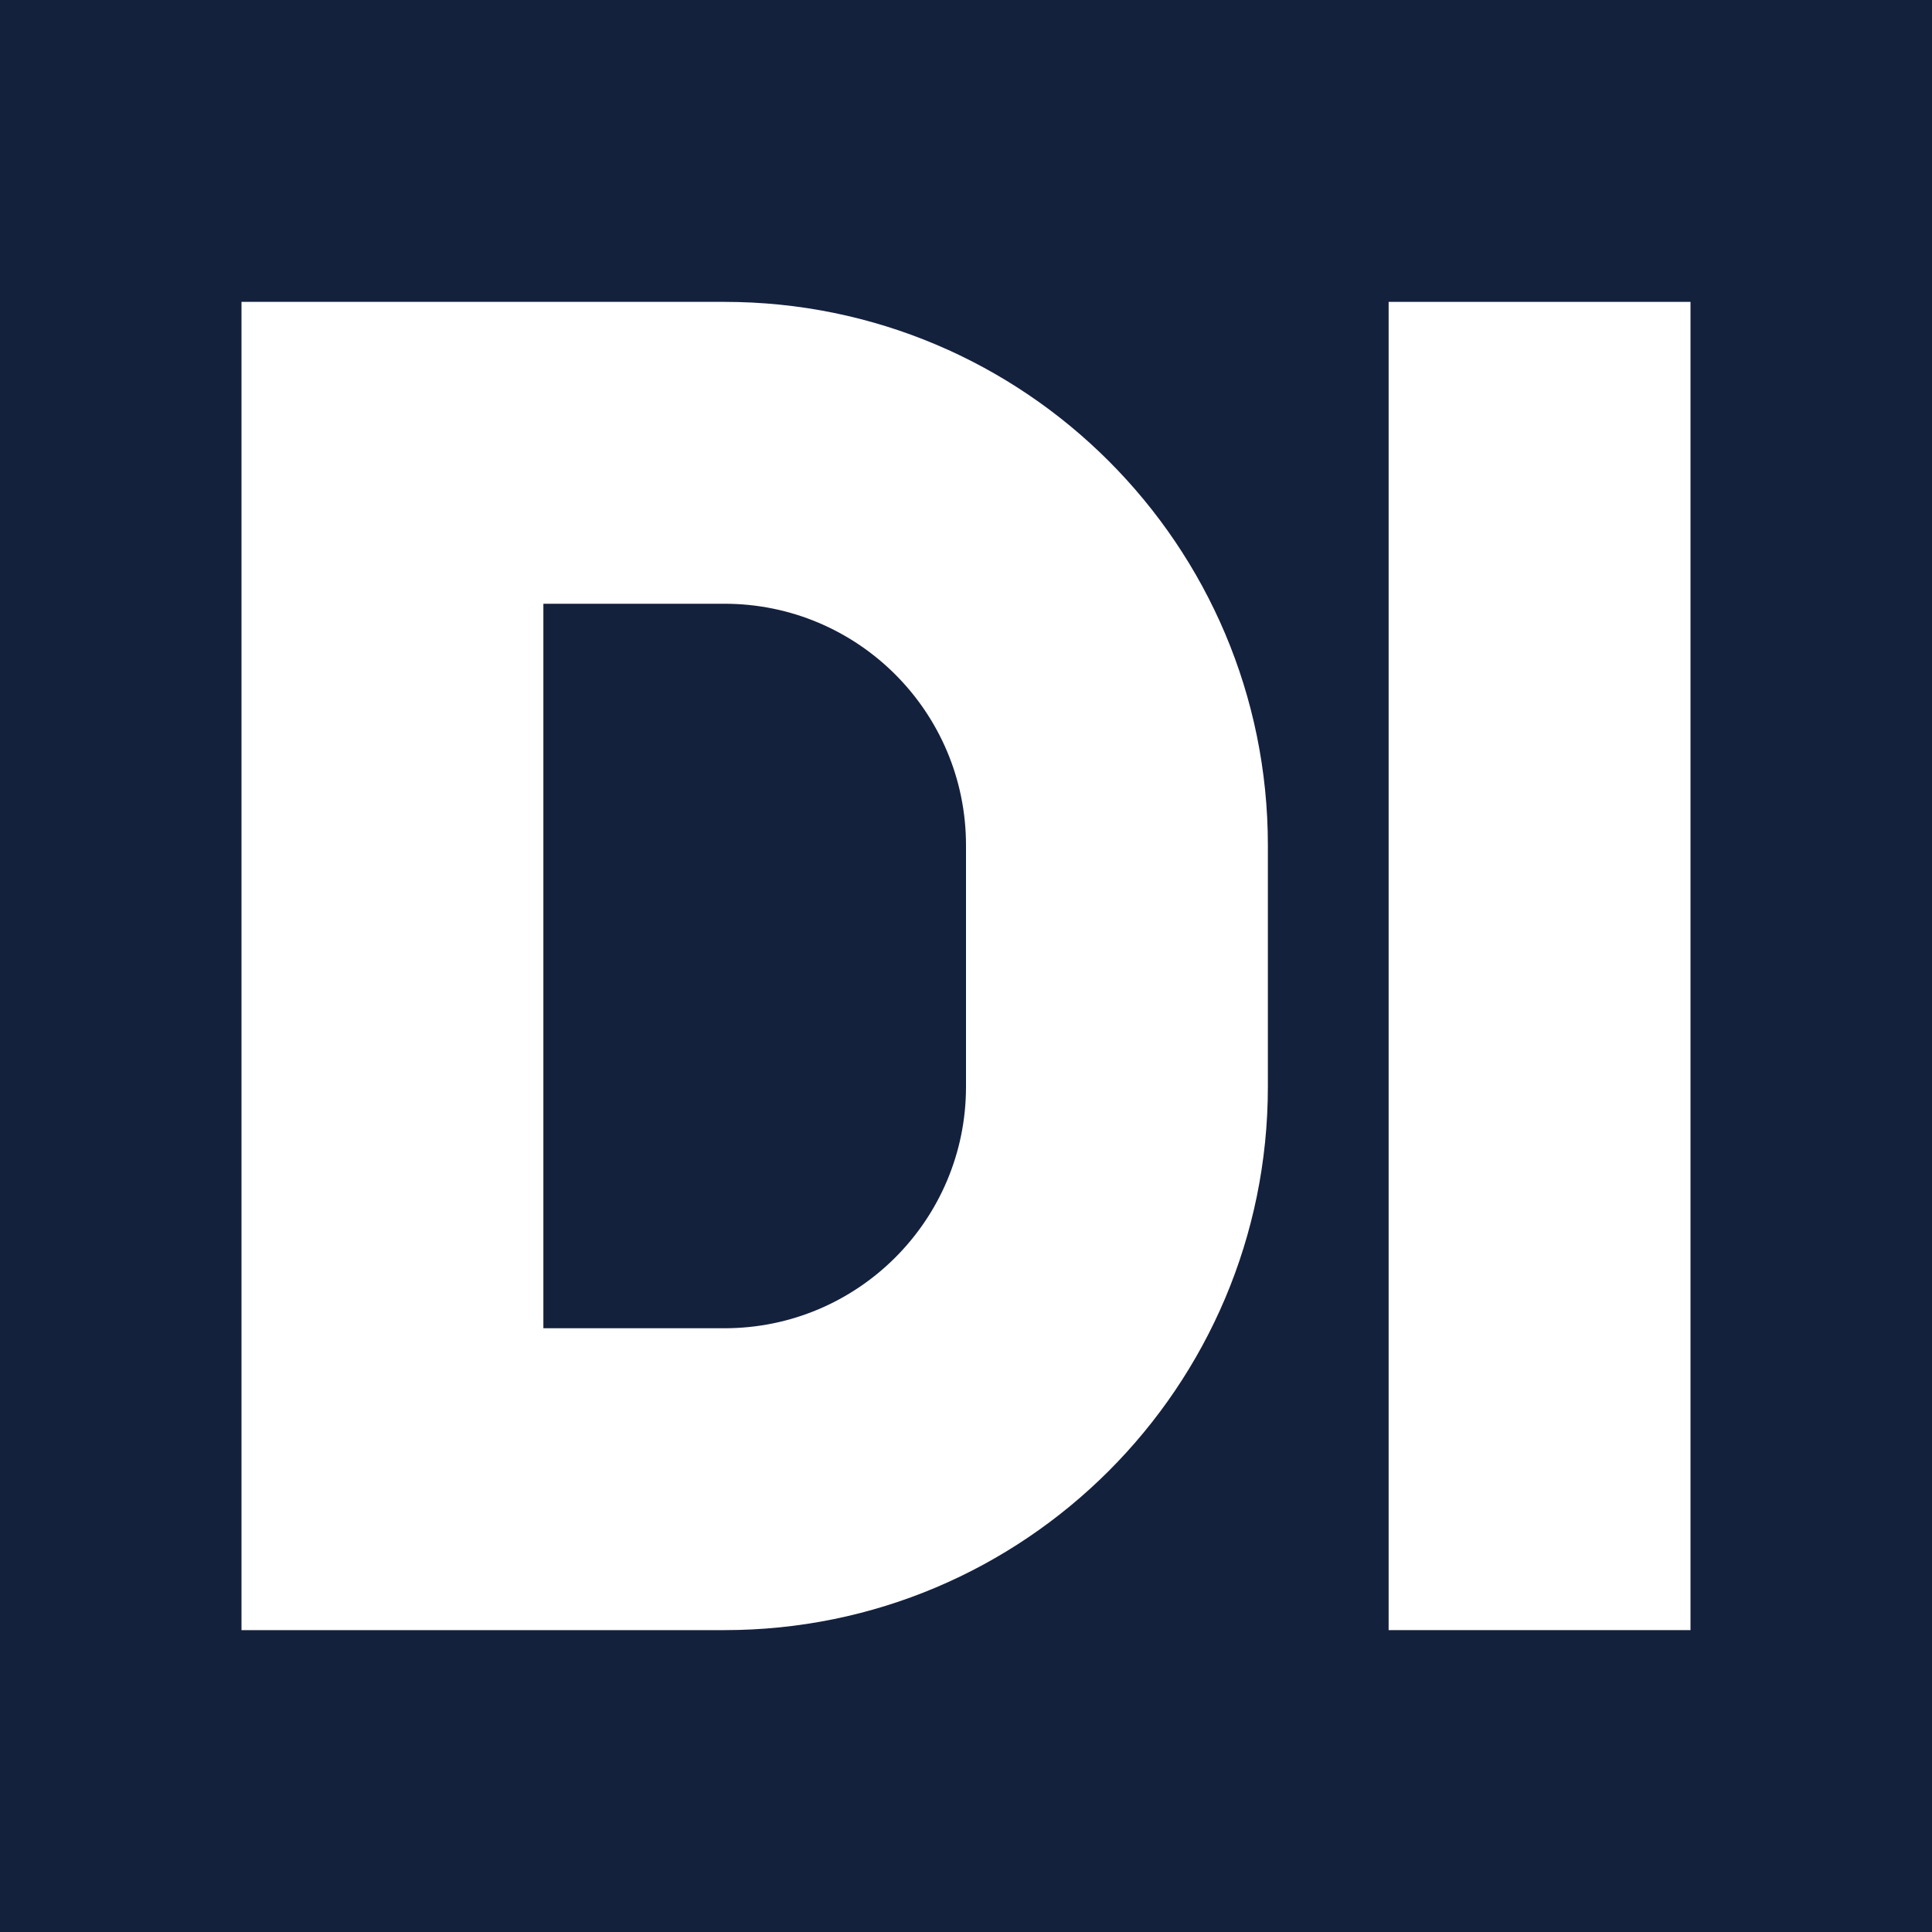
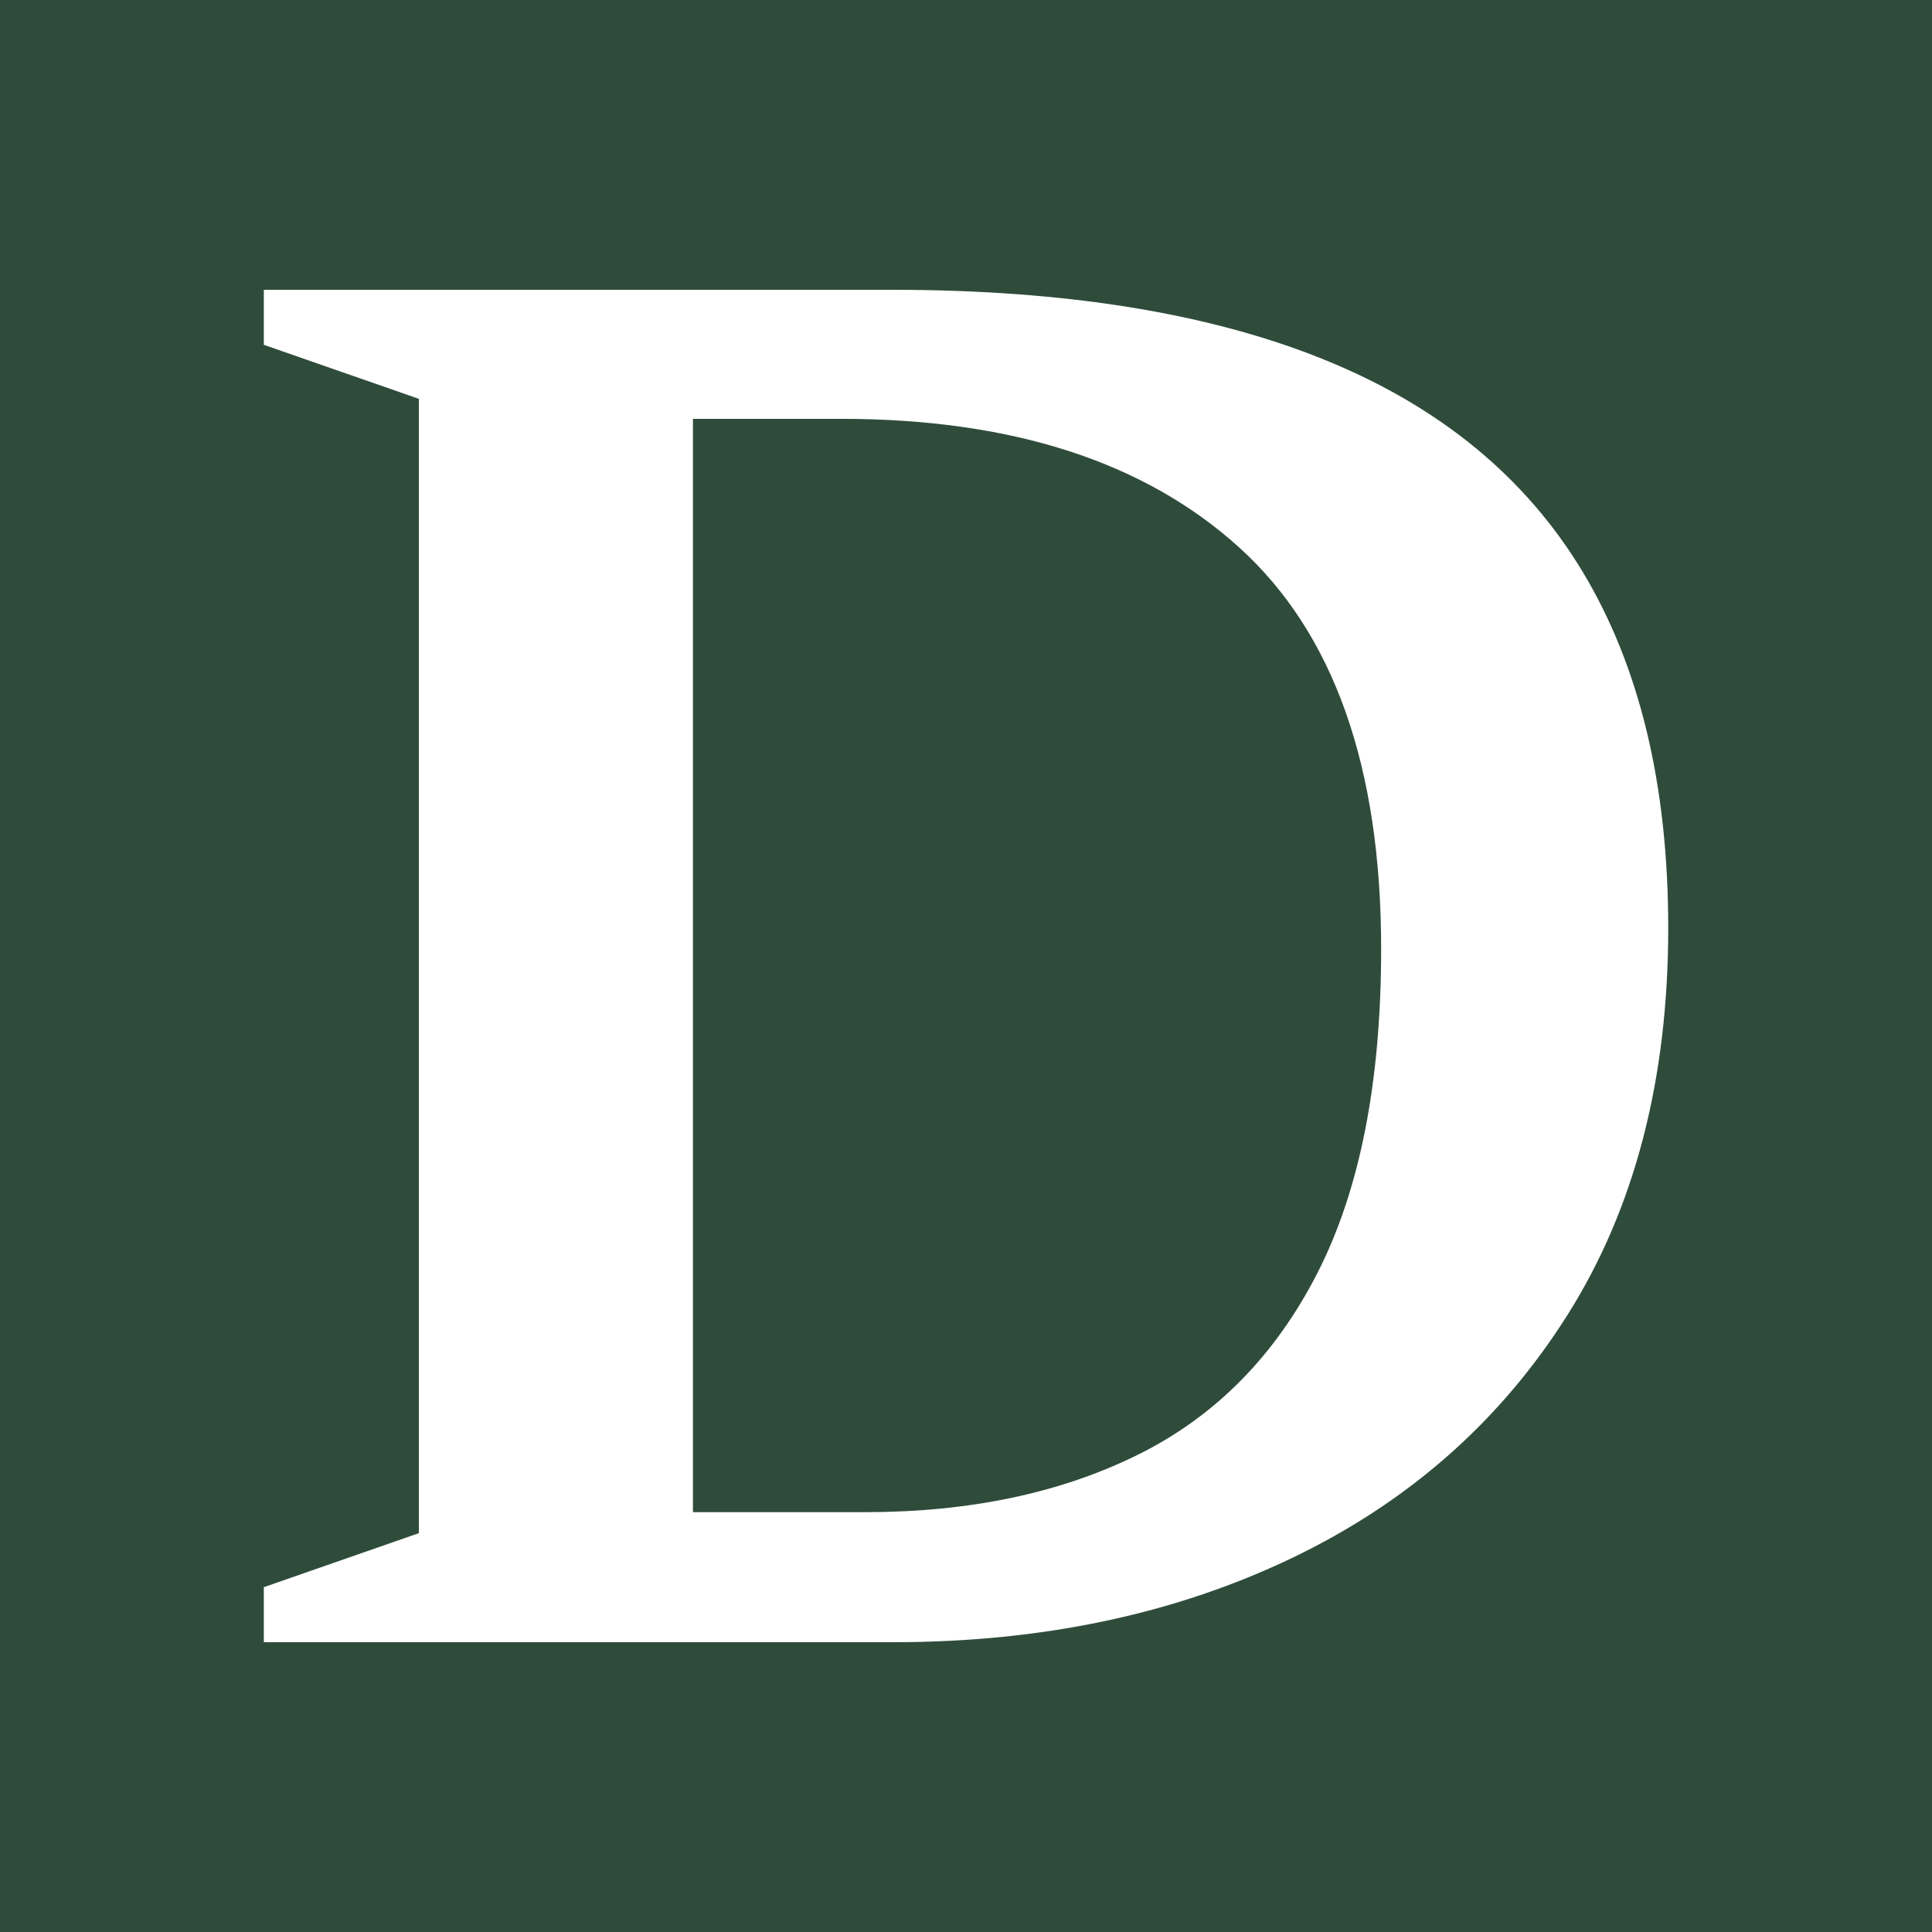
<svg xmlns="http://www.w3.org/2000/svg" viewBox="0 0 512 512" role="img" aria-label="DEFINTEL">
-   <rect width="512" height="512" fill="#14213D" />
-   <g fill="#FFFFFF" fill-rule="evenodd">
-     <path d="M64 80 H192 a144 144 0 0 1 144 144 v64 a144 144 0 0 1 -144 144 H64 Z              M144 160 v192 h48 a64 64 0 0 0 64 -64 v-64 a64 64 0 0 0 -64 -64 Z" />
-     <path d="M368 80 H448 V432 H368 Z" />
-   </g>
+   <rect width="512" height="512" fill="#2F4C3B" />
+   <path transform="translate(48.97 435.20) scale(0.26509 -0.26509)" fill="#FFFFFF" d="M1196 693Q1196 966 1054.0 1094.5Q912 1223 656 1223H371L353 1352H707Q967 1352 1139.5 1282.0Q1312 1212 1397.5 1070.0Q1483 928 1483 714Q1483 487 1382.5 327.5Q1282 168 1106.5 84.0Q931 0 708 0H353L371 130H680Q837 130 953.0 187.5Q1069 245 1132.5 369.5Q1196 494 1196 693ZM79 0V55L234 109V1243L79 1297V1352H508V0Z" />
</svg>
